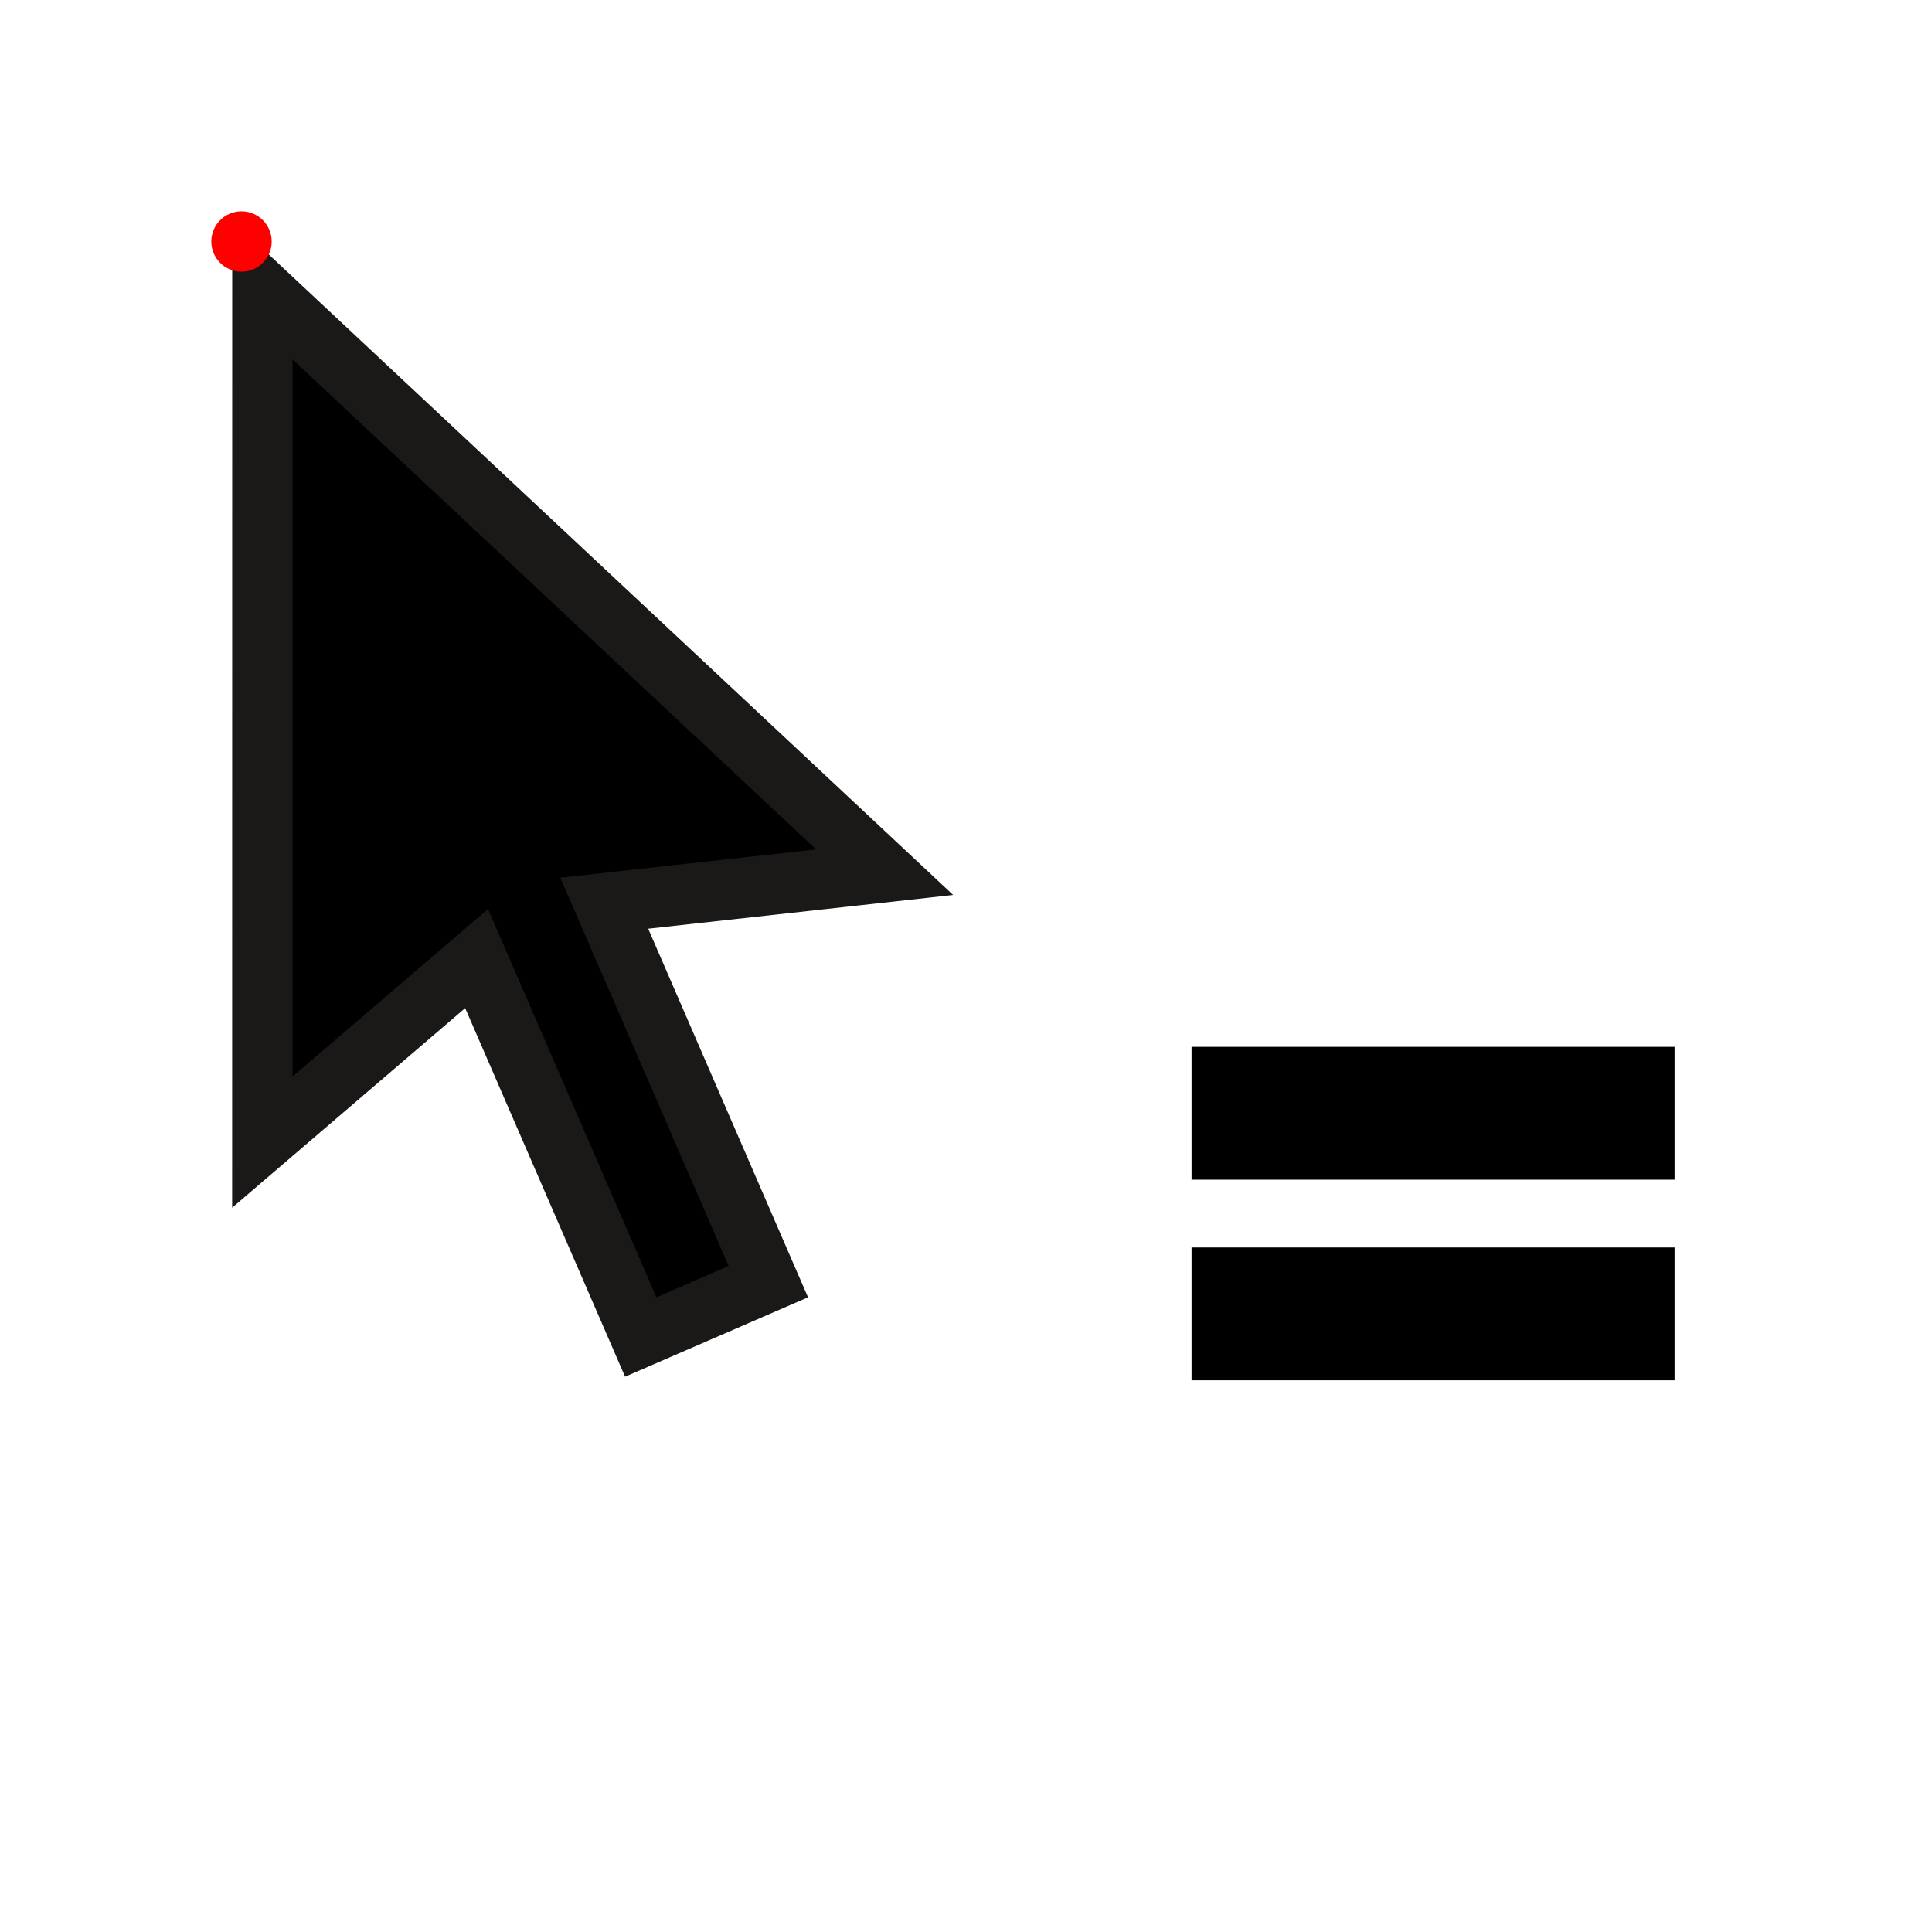
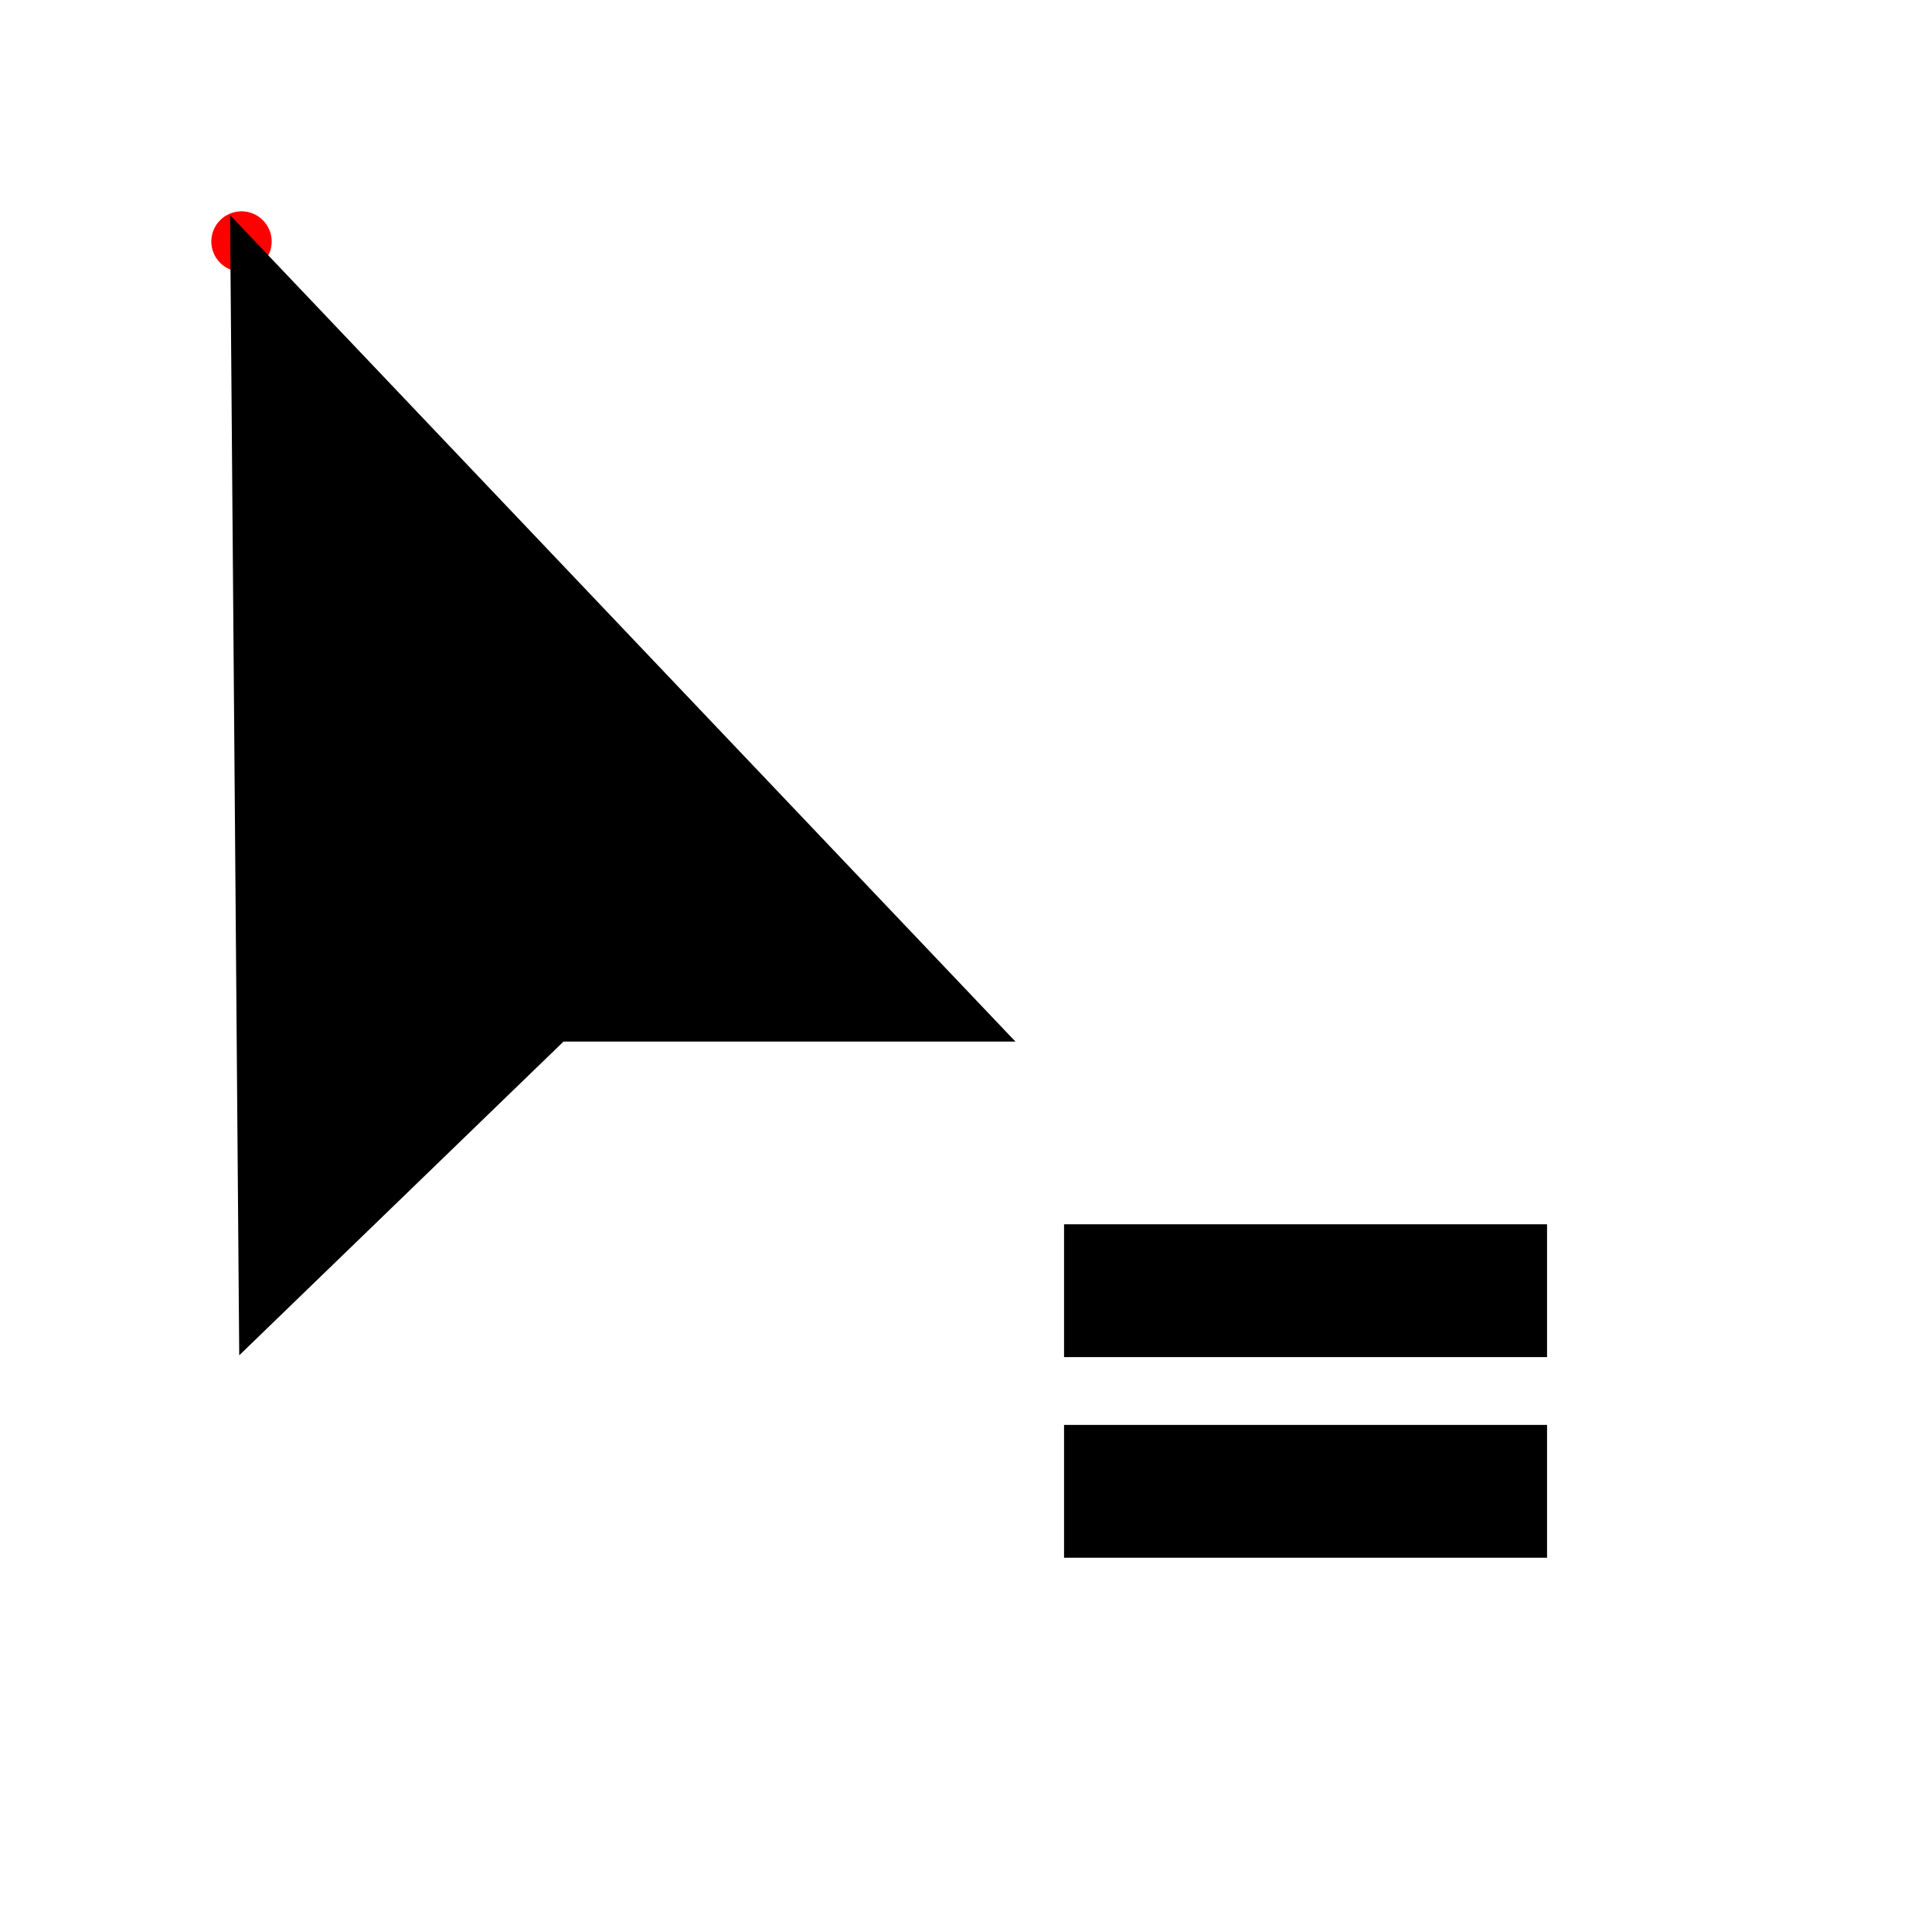
<svg xmlns="http://www.w3.org/2000/svg" width="32" height="32" viewBox="0 0 32 32">
  <g id="Layer_1" data-name="Layer 1">
-     <path id="glyph" d="M4.345 18.917 L4.346 4.801 L14.652 14.446 L10.008 14.96 L12.726 21.228 L10.613 22.145 L7.894 15.877 Z" fill="#000000" stroke="#1b1818" stroke-miterlimit="10" />
    <path id="hotspot" d="M4.5 4 C4.5 4.276 4.276 4.5 4 4.5 C3.724 4.5 3.5 4.276 3.5 4 C3.5 3.724 3.724 3.5 4 3.5 C4.276 3.5 4.5 3.724 4.5 4 Z" fill="#ff0000" />
-     <path d="M26.736 21.862 L20.736 21.862 L20.736 21.662 L26.736 21.662 Z" fill="#000000" stroke="#000000" stroke-width="2" stroke-miterlimit="10" />
-     <path d="M26.736 18.539 L20.736 18.539 L20.736 18.339 L26.736 18.339 Z" fill="#000000" stroke="#000000" stroke-width="2" stroke-miterlimit="10" />
+     <path d="M9.131 16.752 L15.654 16.752 L4.321 4.826 L4.453 21.278 Z" fill="#000000" stroke="#000000" stroke-miterlimit="10" />
+     <path d="M24.624 24.801 L18.624 24.801 L18.624 24.601 L24.624 24.601 Z" fill="#000000" stroke="#000000" stroke-width="2" stroke-miterlimit="10" />
+     <path d="M24.624 21.478 L18.624 21.478 L18.624 21.278 L24.624 21.278 Z" fill="#000000" stroke="#000000" stroke-width="2" stroke-miterlimit="10" />
  </g>
</svg>
